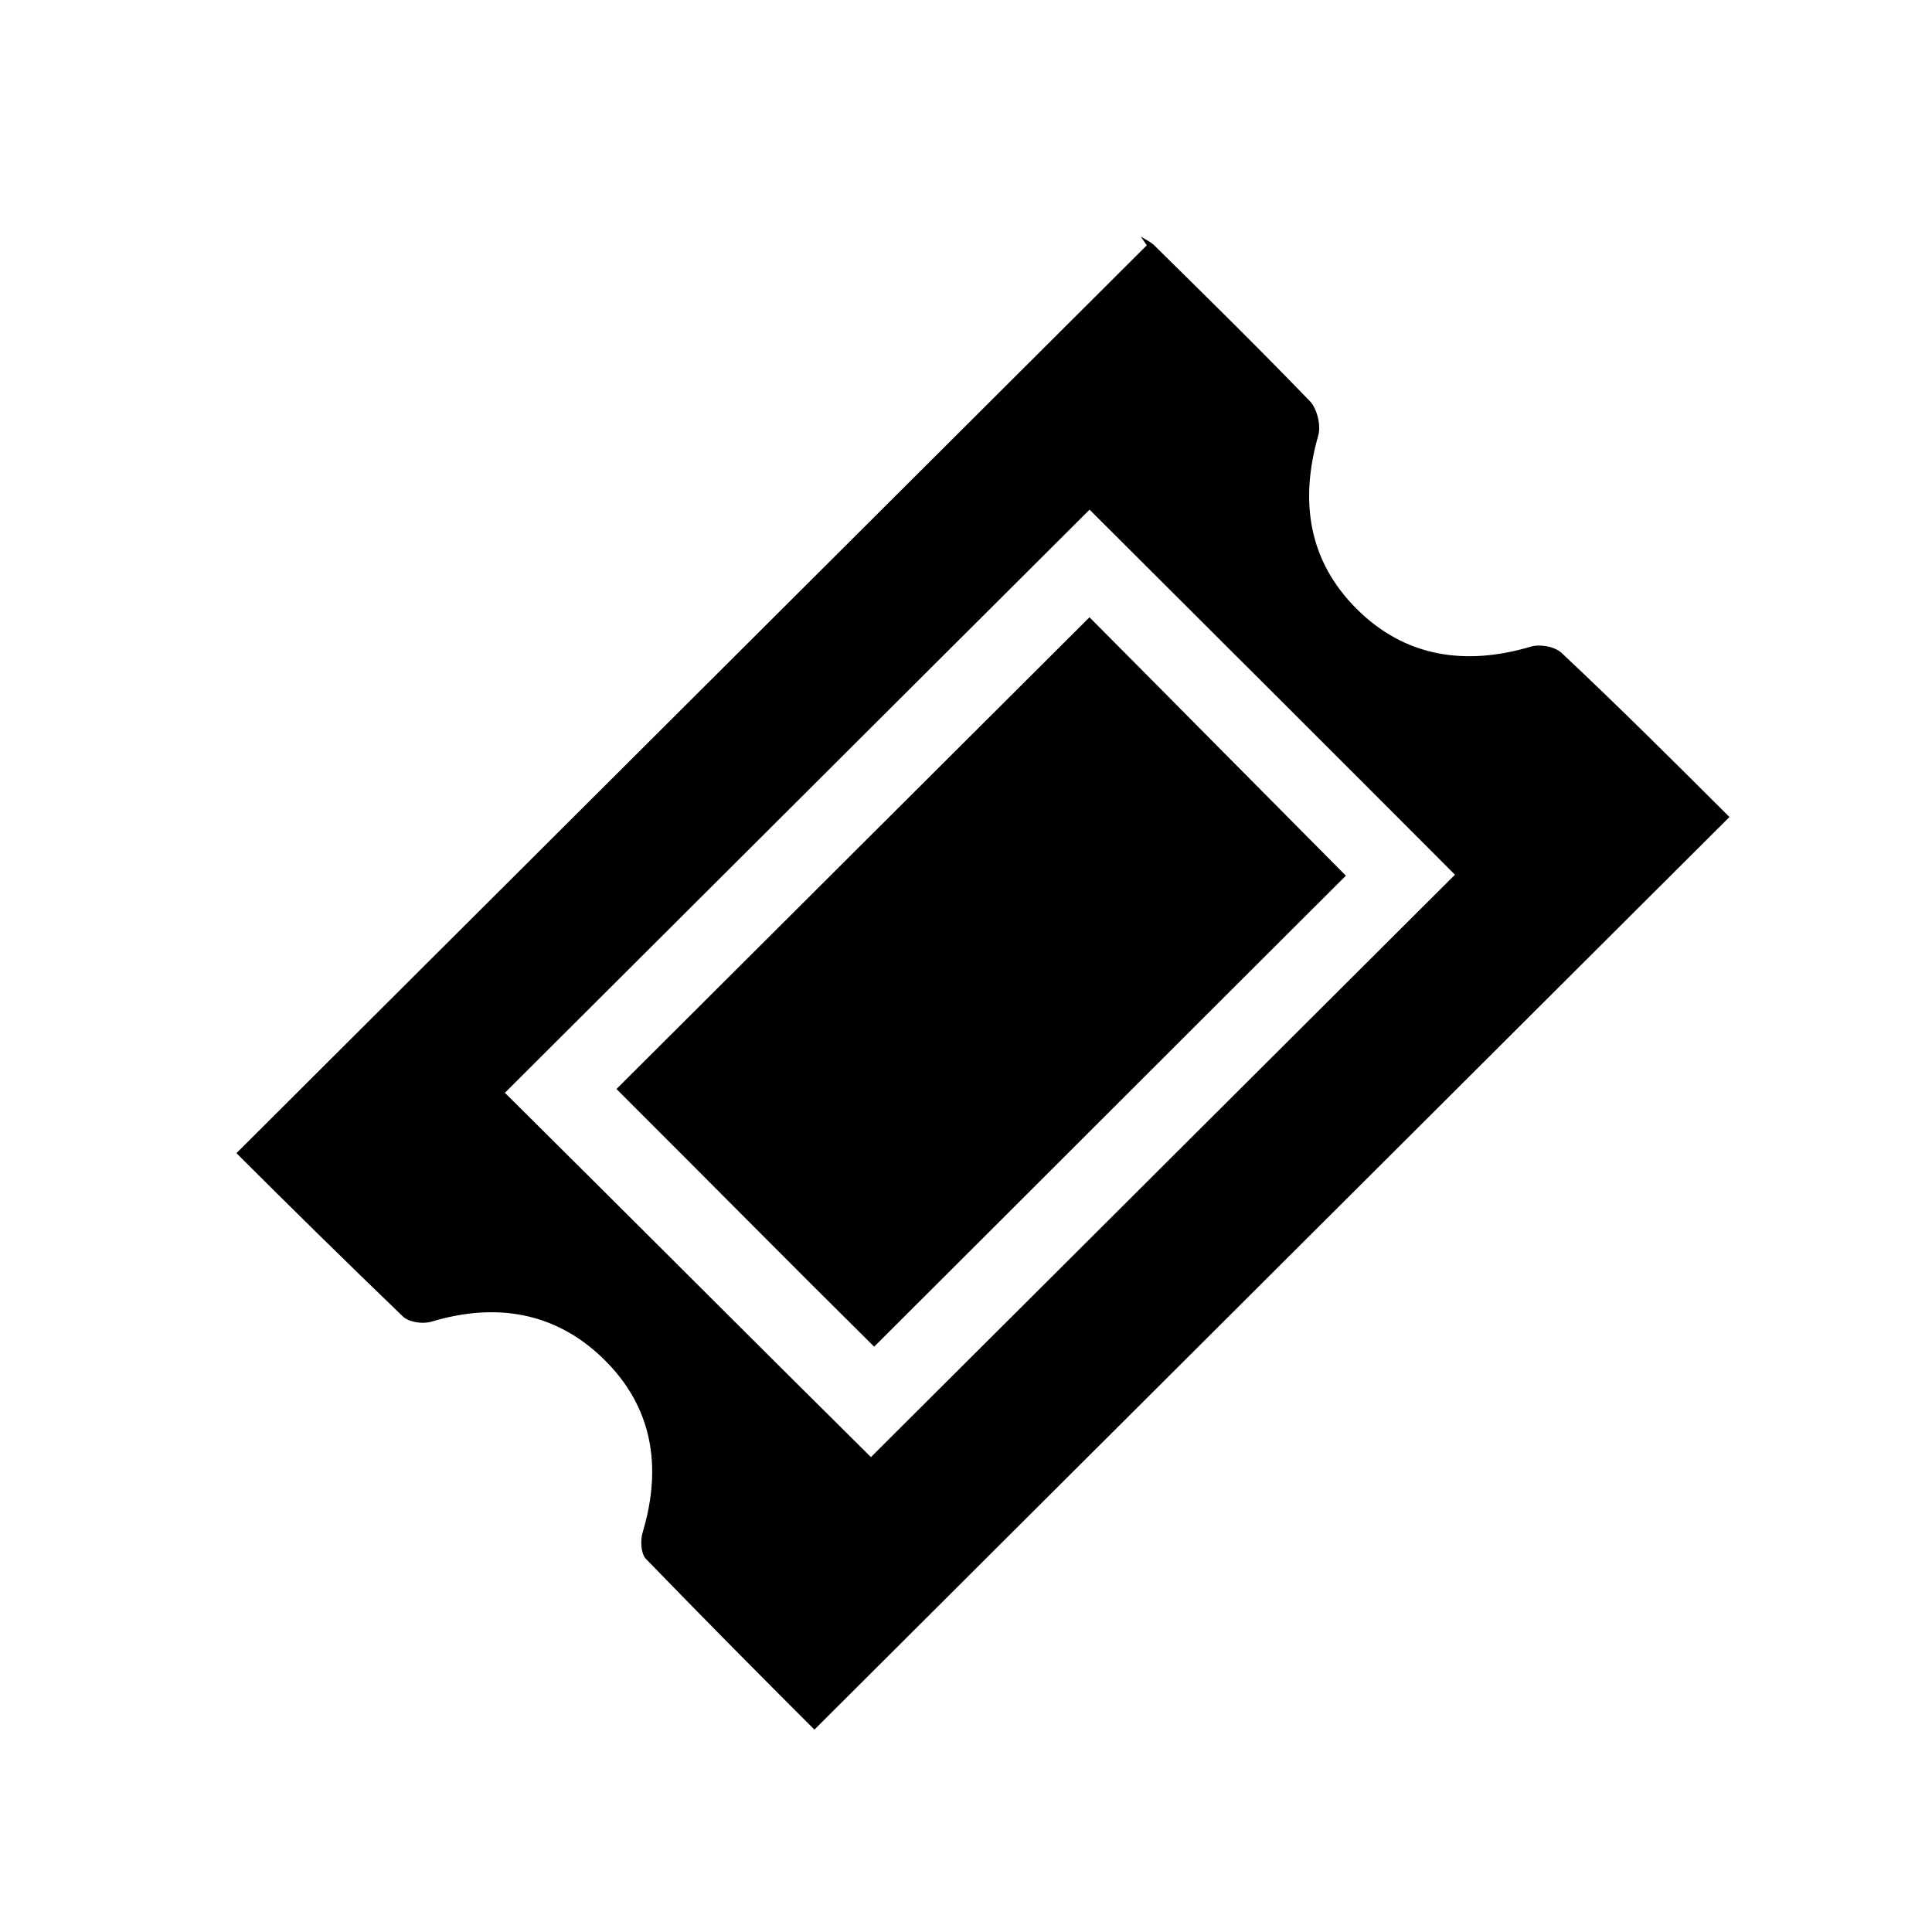
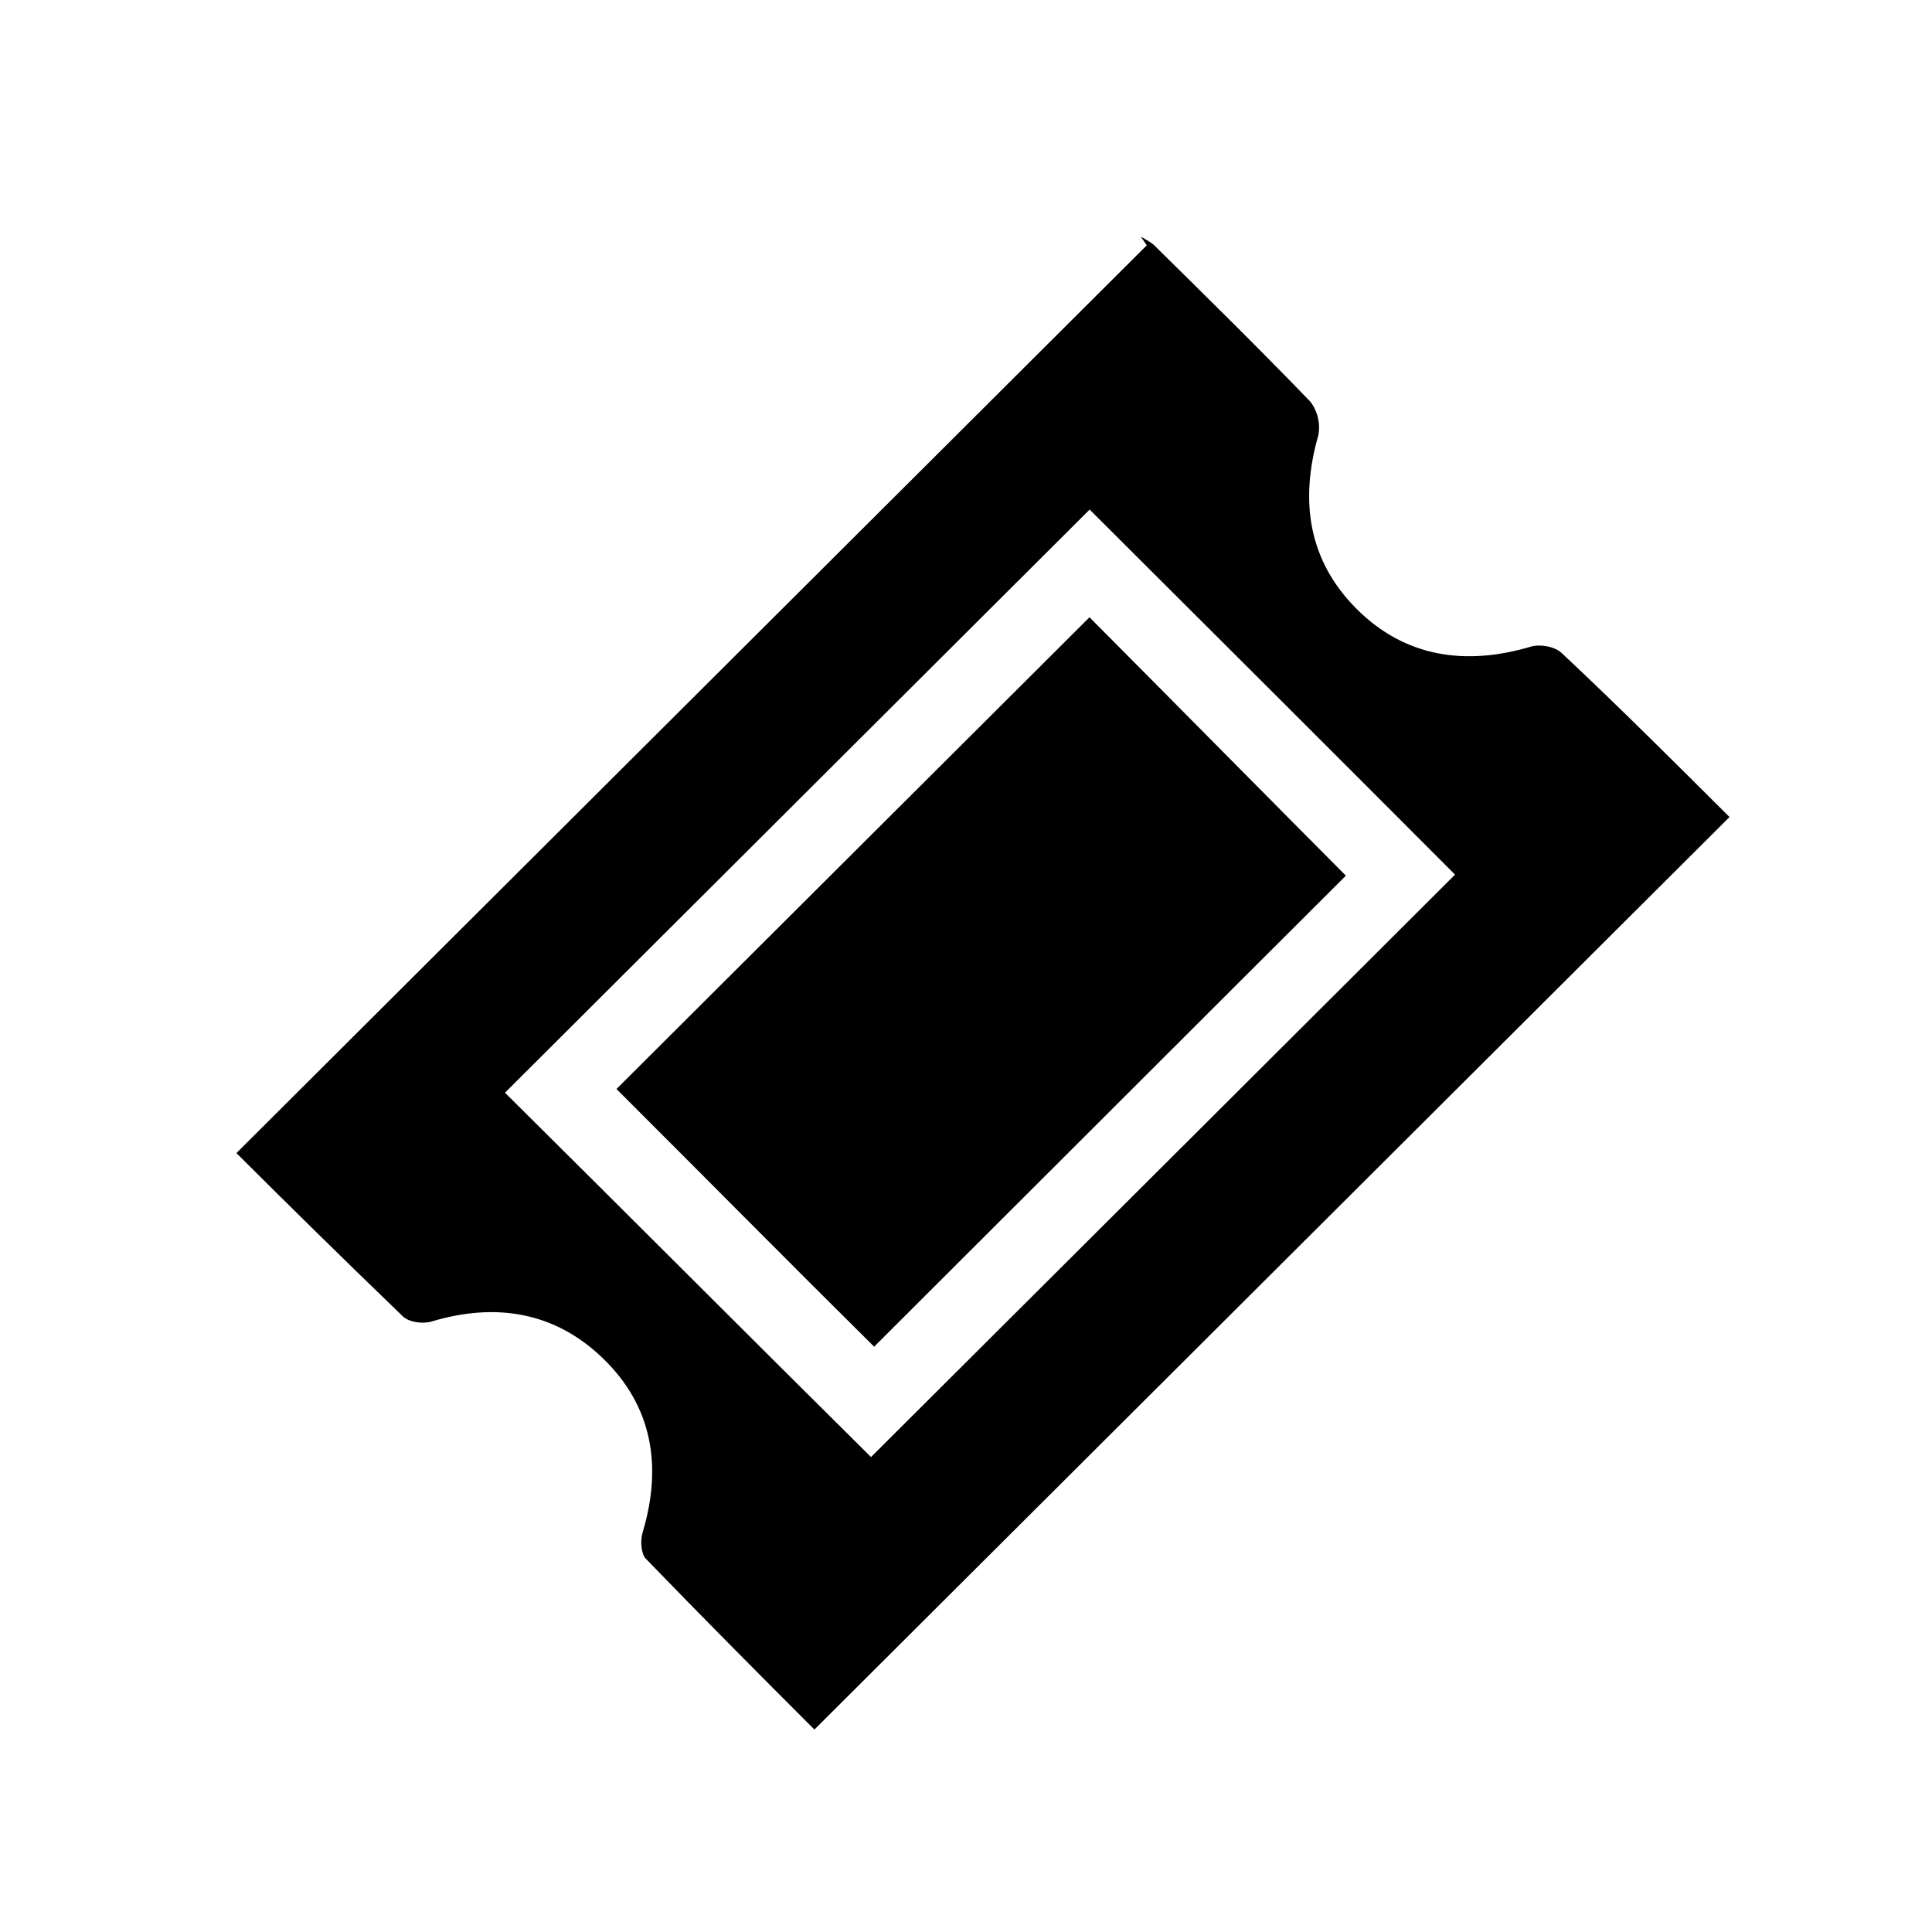
- <svg xmlns="http://www.w3.org/2000/svg" width="24px" height="24px" viewBox="0 0 24 24" version="1.1">
-   <g stroke="none" stroke-width="1" fill-rule="evenodd">
-     <g transform="translate(-368, -421)">
-       <g transform="translate(344, 240)">
-         <g transform="translate(24, 181)">
-           <g transform="translate(2.6, 2.61)" fill-rule="nonzero">
-             <path d="M18.884,7.539 C15.081,11.332 11.312,15.091 7.517,18.876 C6.832,18.192 6.121,17.475 5.419,16.75 C5.361,16.683 5.352,16.517 5.386,16.417 C5.628,15.6 5.503,14.858 4.892,14.266 C4.299,13.691 3.564,13.566 2.761,13.808 C2.652,13.841 2.477,13.816 2.402,13.741 C1.691,13.057 0.989,12.366 0.337,11.715 C4.115,7.948 7.885,4.188 11.646,0.437 C11.621,0.404 11.596,0.362 11.571,0.329 C11.638,0.37 11.713,0.404 11.763,0.462 C12.407,1.096 13.05,1.729 13.677,2.379 C13.761,2.471 13.811,2.671 13.777,2.796 C13.543,3.613 13.652,4.355 14.254,4.955 C14.856,5.555 15.608,5.664 16.419,5.422 C16.536,5.389 16.719,5.422 16.803,5.505 C17.522,6.18 18.207,6.864 18.884,7.539 Z M8.219,15.491 C10.651,13.066 13.084,10.64 15.474,8.256 C13.978,6.756 12.44,5.222 10.935,3.721 C8.52,6.13 6.088,8.556 3.672,10.965 C5.185,12.466 6.723,14.008 8.219,15.491 Z" />
-             <path d="M5.058,10.918 C6.997,8.984 8.97,7.017 10.934,5.058 C11.996,6.125 13.074,7.217 14.119,8.268 C12.196,10.185 10.215,12.169 8.259,14.119 C7.223,13.094 6.145,12.002 5.058,10.918 Z" />
-           </g>
-         </g>
-       </g>
-     </g>
+ <svg xmlns="http://www.w3.org/2000/svg" width="24" height="24" viewBox="0 0 24 24">
+   <g fill-rule="evenodd">
+     <path d="M21.484 10.15L10.117 21.485c-.685-.684-1.396-1.4-2.098-2.126-.058-.067-.067-.233-.033-.333.242-.817.117-1.559-.494-2.15-.593-.576-1.328-.701-2.13-.46-.11.034-.285.009-.36-.066-.71-.684-1.413-1.375-2.065-2.026L14.246 3.047c-.025-.033-.05-.075-.075-.108.067.041.142.075.192.133.644.634 1.287 1.267 1.914 1.917a.526.526 0 0 1 .1.417c-.234.817-.125 1.559.477 2.16.602.6 1.354.708 2.165.466.117-.033.3 0 .384.083.719.675 1.404 1.359 2.081 2.034zM10.82 18.1c2.432-2.425 4.865-4.85 7.255-7.235-1.496-1.5-3.034-3.034-4.539-4.535l-7.263 7.244c1.513 1.5 3.05 3.043 4.547 4.526z" />
+     <path d="M7.658 13.528l5.876-5.86c1.062 1.067 2.14 2.16 3.185 3.21-1.923 1.917-3.904 3.9-5.86 5.851-1.036-1.025-2.114-2.117-3.2-3.2z" />
  </g>
</svg>
